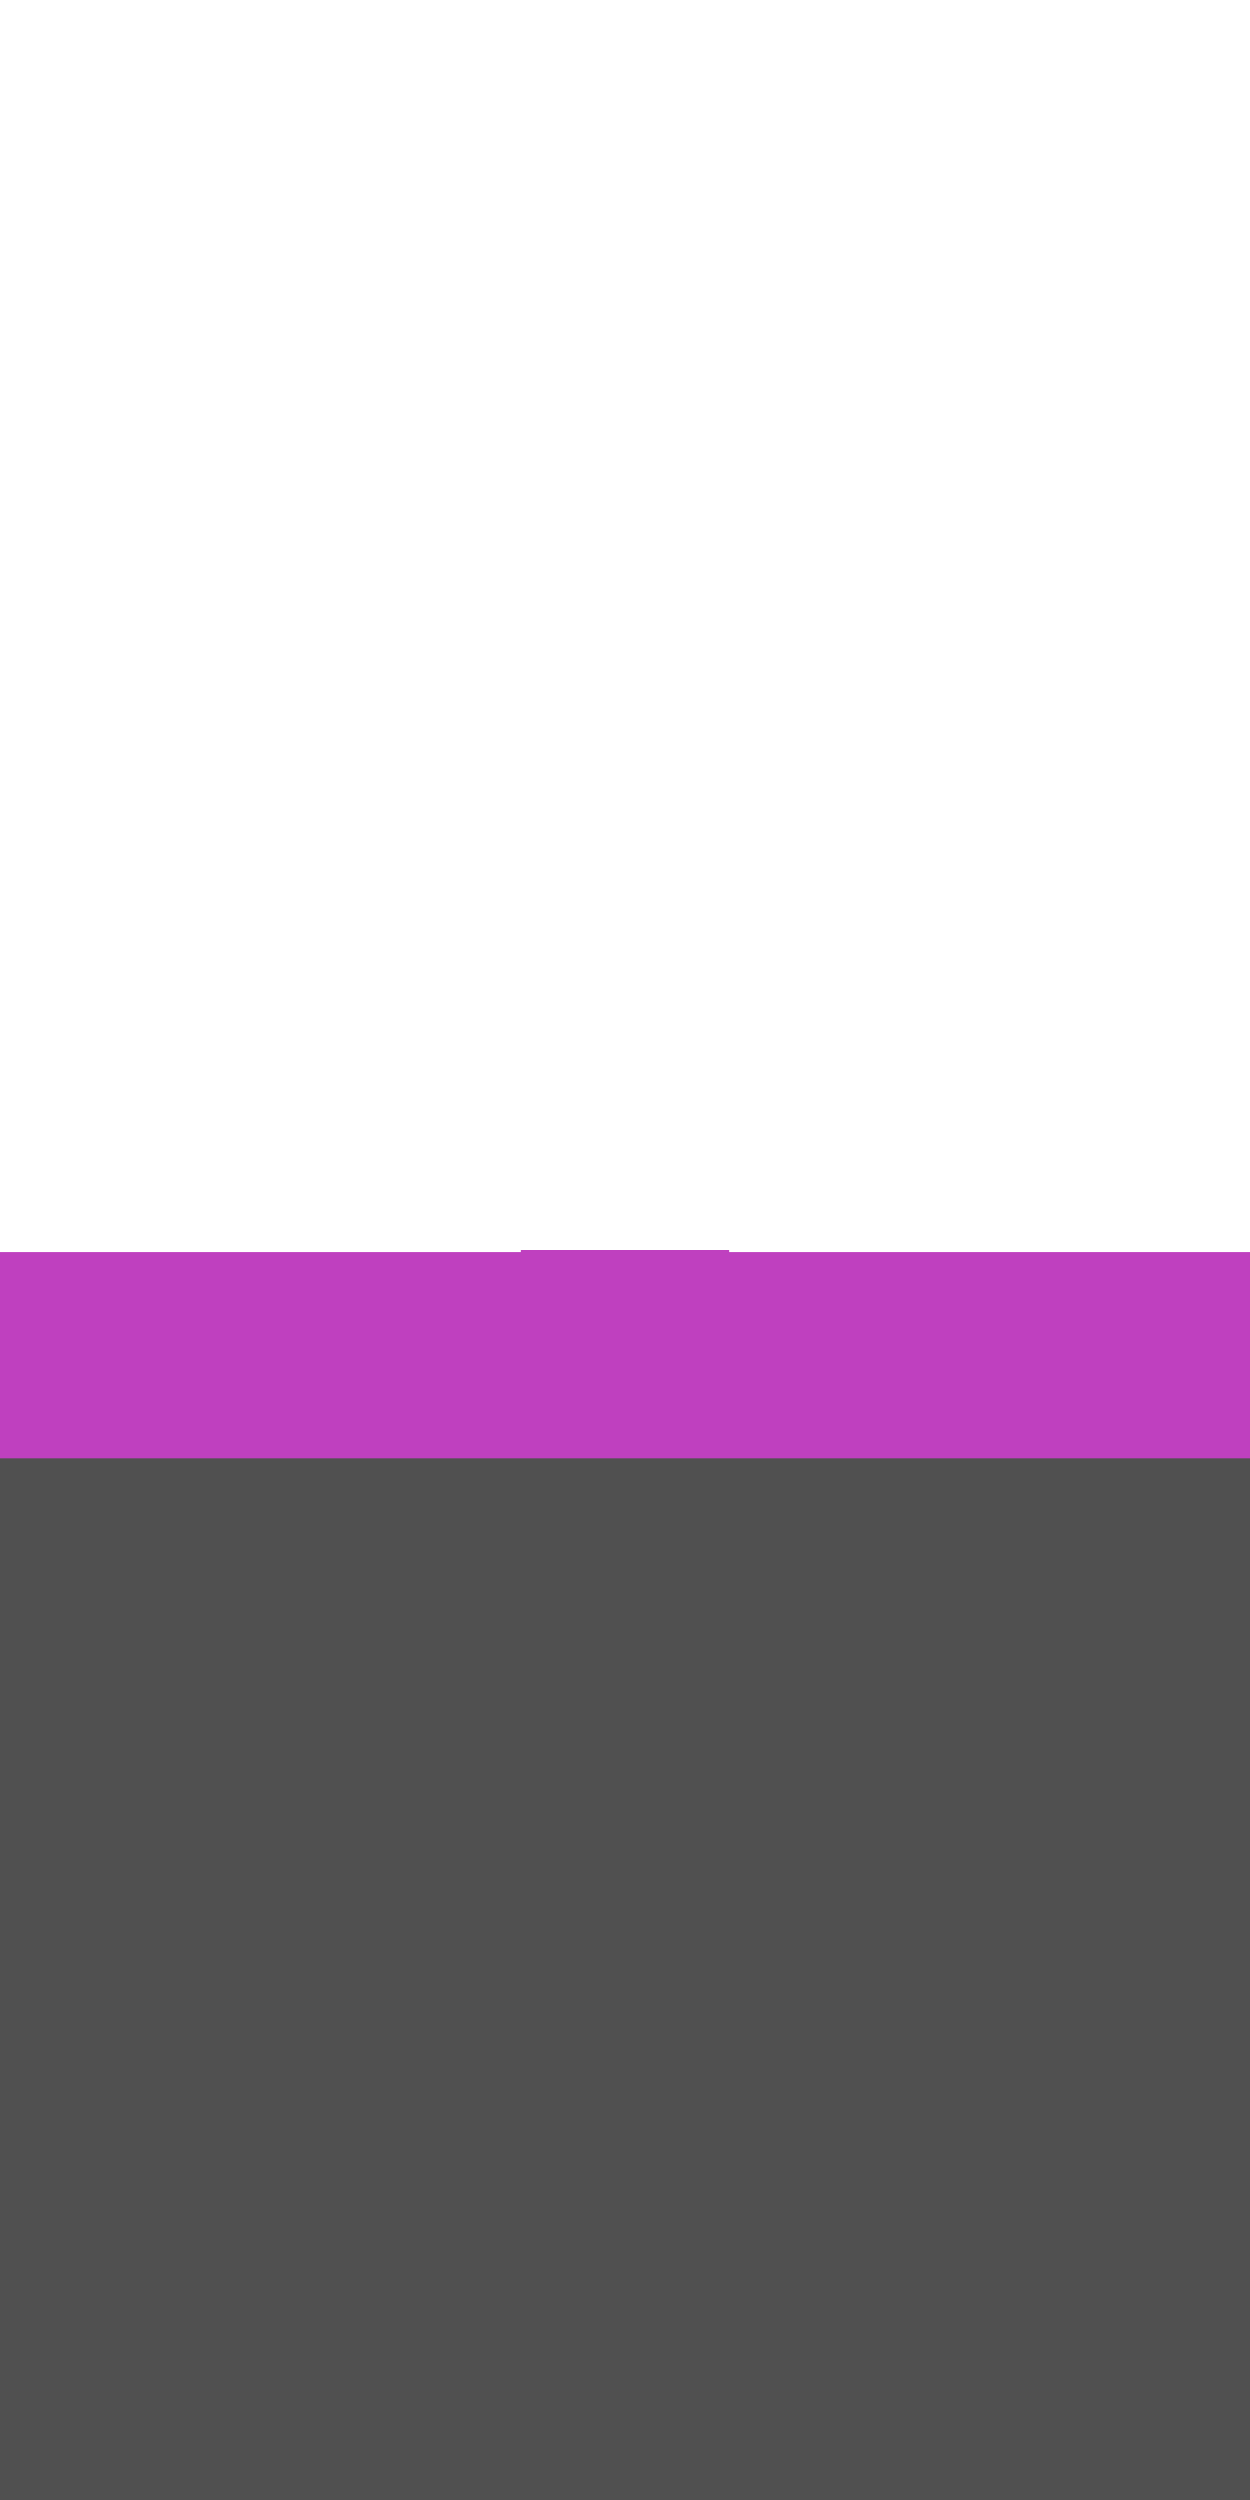
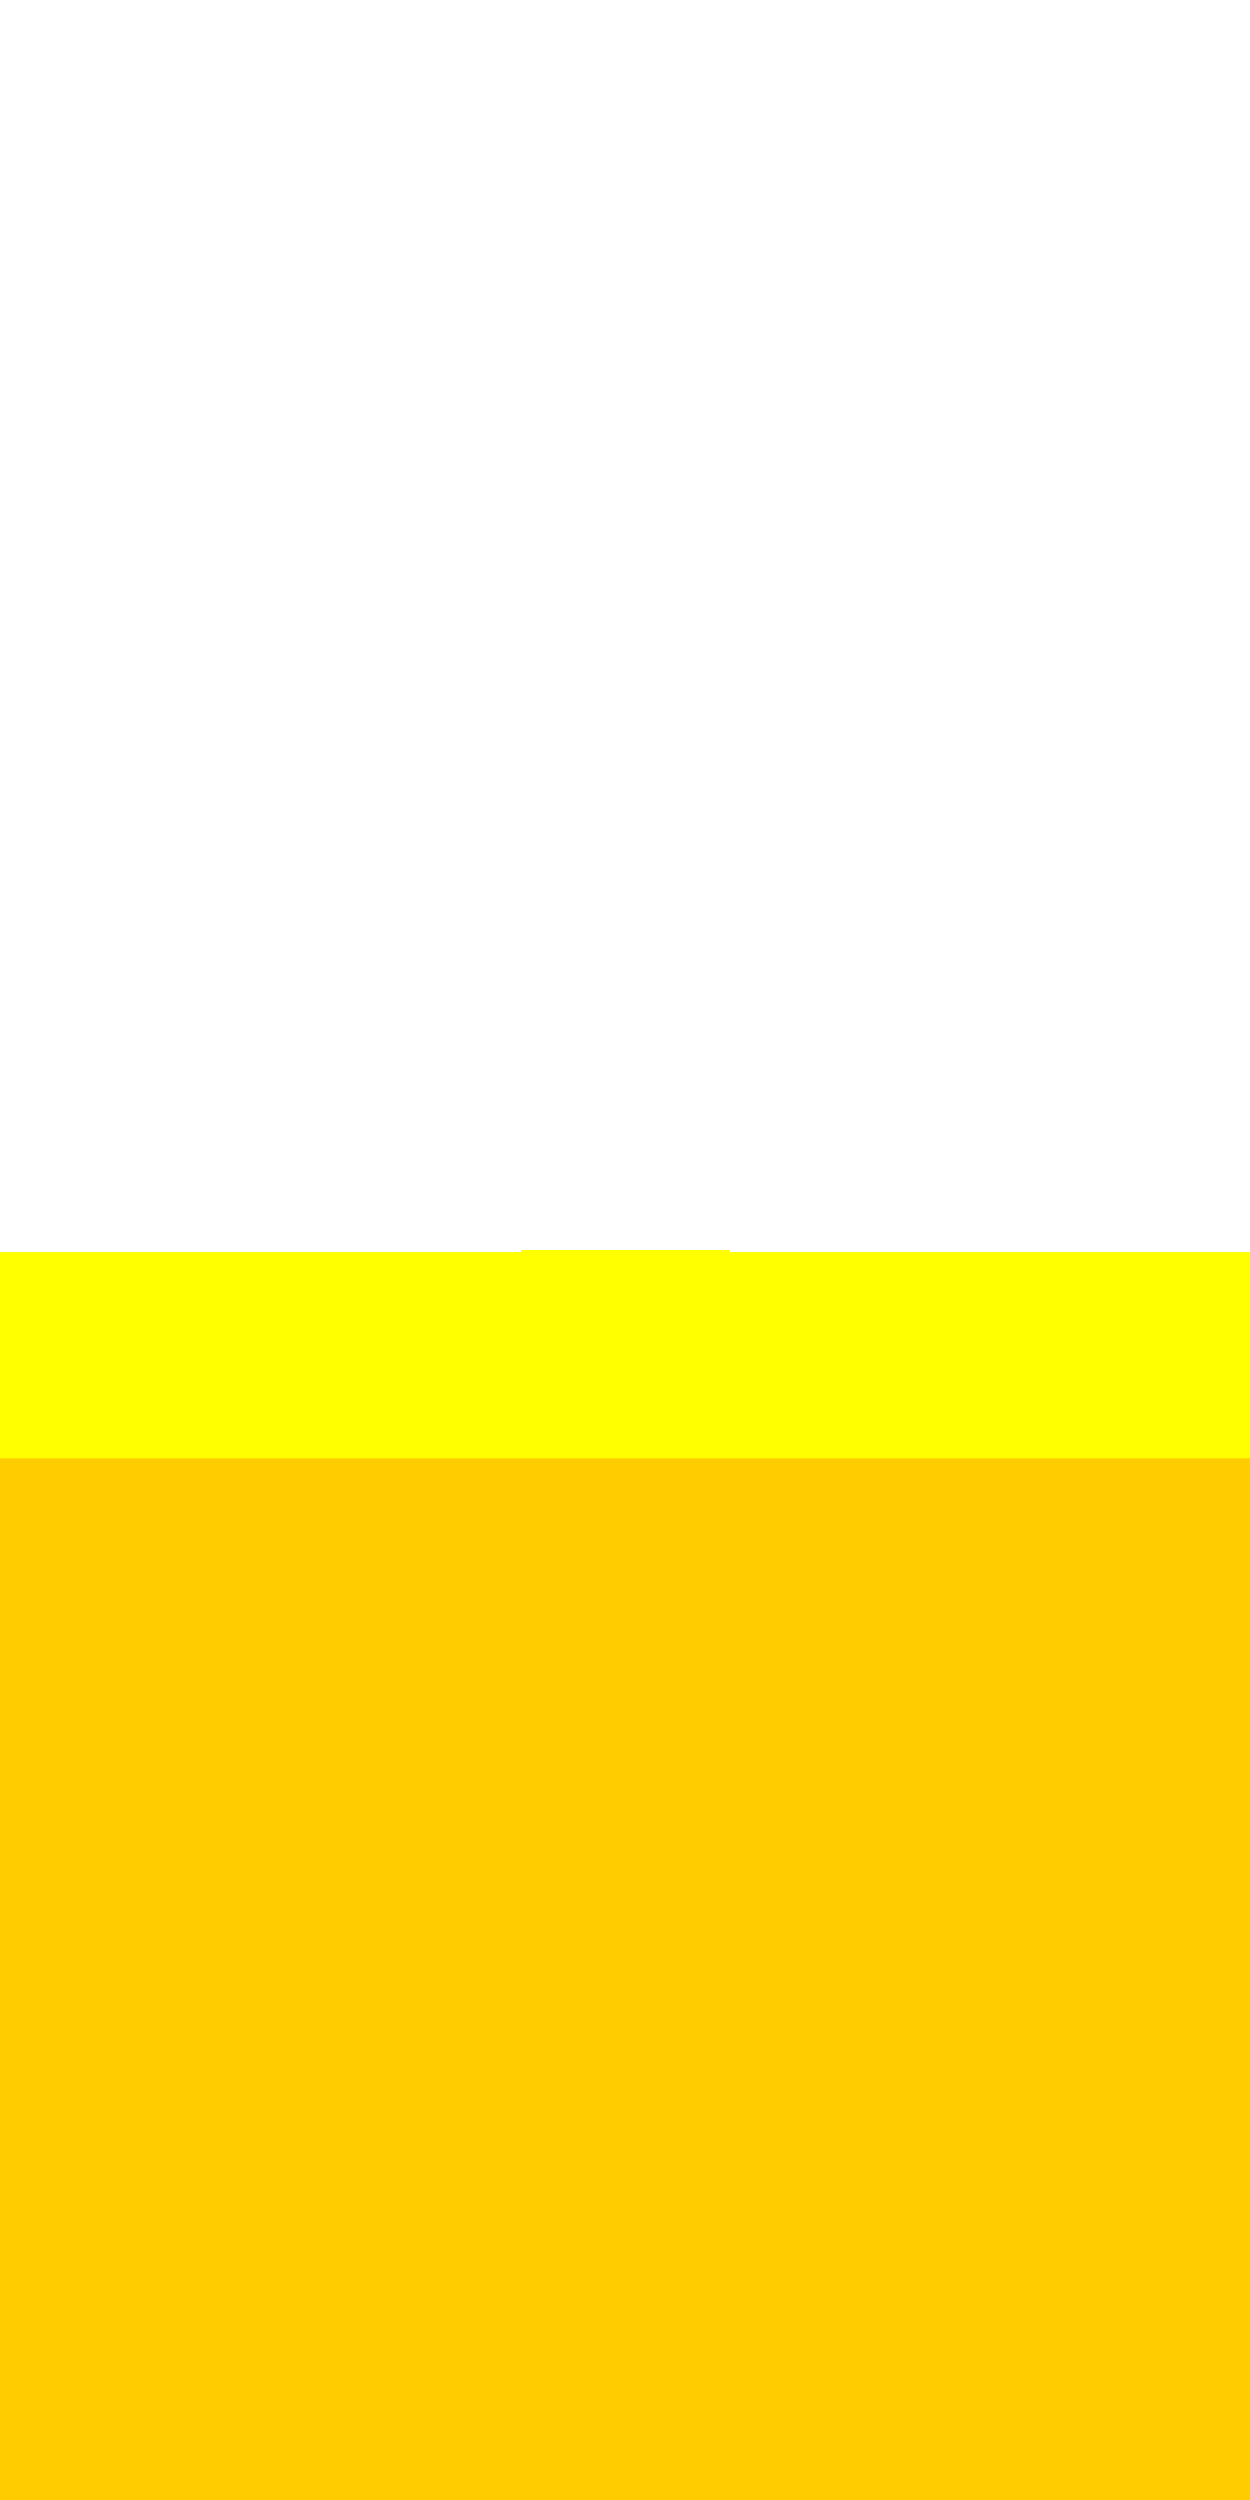
<svg xmlns="http://www.w3.org/2000/svg" version="1.1" preserveAspectRatio="none" x="0px" y="0px" width="30px" height="60px" viewBox="0 -30 30 60">
-   <path fill="#BF40BF" stroke="none" d=" M 30 5.05 L 30 0.05 17.5 0.05 17.5 0 12.5 0 12.5 0.05 0 0.05 0 5.05 12.5 5.05 12.5 30 17.5 30 17.5 5.05 30 5.05 Z" />
-   <path fill="#505050" stroke="none" d=" M 0 5 L 0 30 30 30 30 5 0 5 Z" />
+   <path fill="#FFFF00" stroke="none" d=" M 30 5.05 L 30 0.05 17.5 0.05 17.5 0 12.5 0 12.5 0.05 0 0.05 0 5.05 12.5 5.05 12.5 30 17.5 30 17.5 5.05 30 5.05 Z" />
+   <path fill="#FFCC00" stroke="none" d=" M 0 5 L 0 30 30 30 30 5 0 5 Z" />
</svg>
